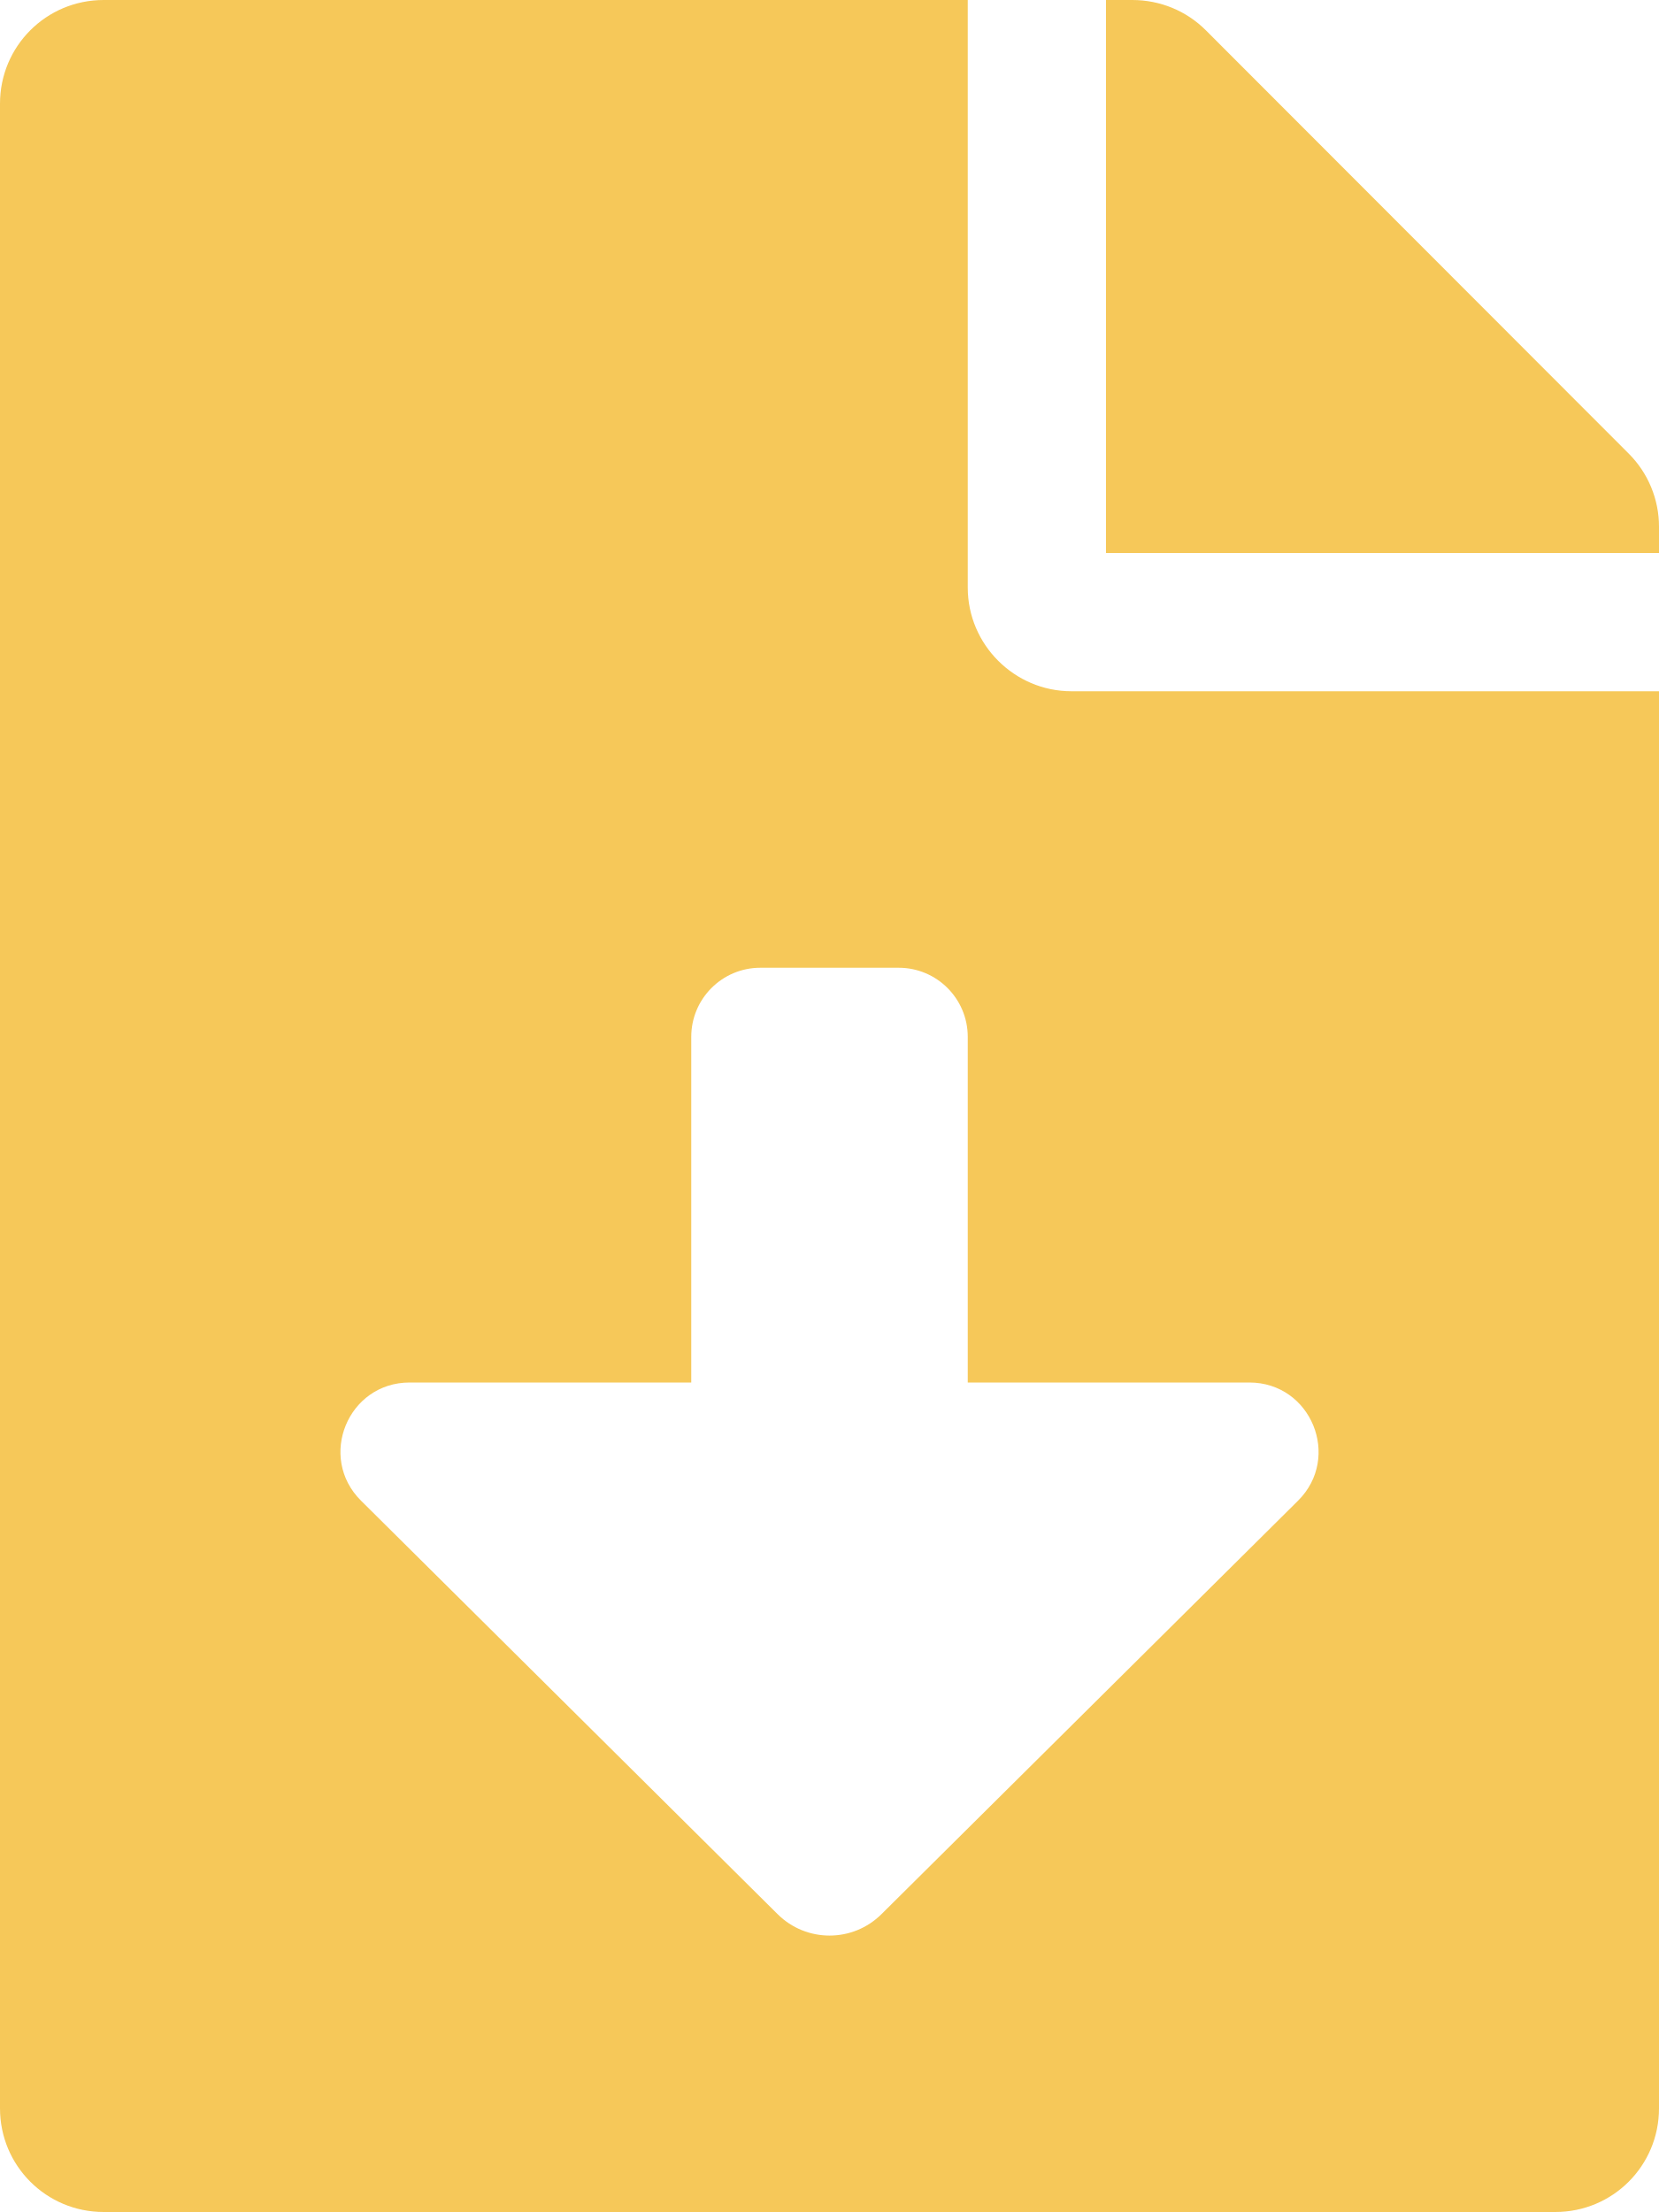
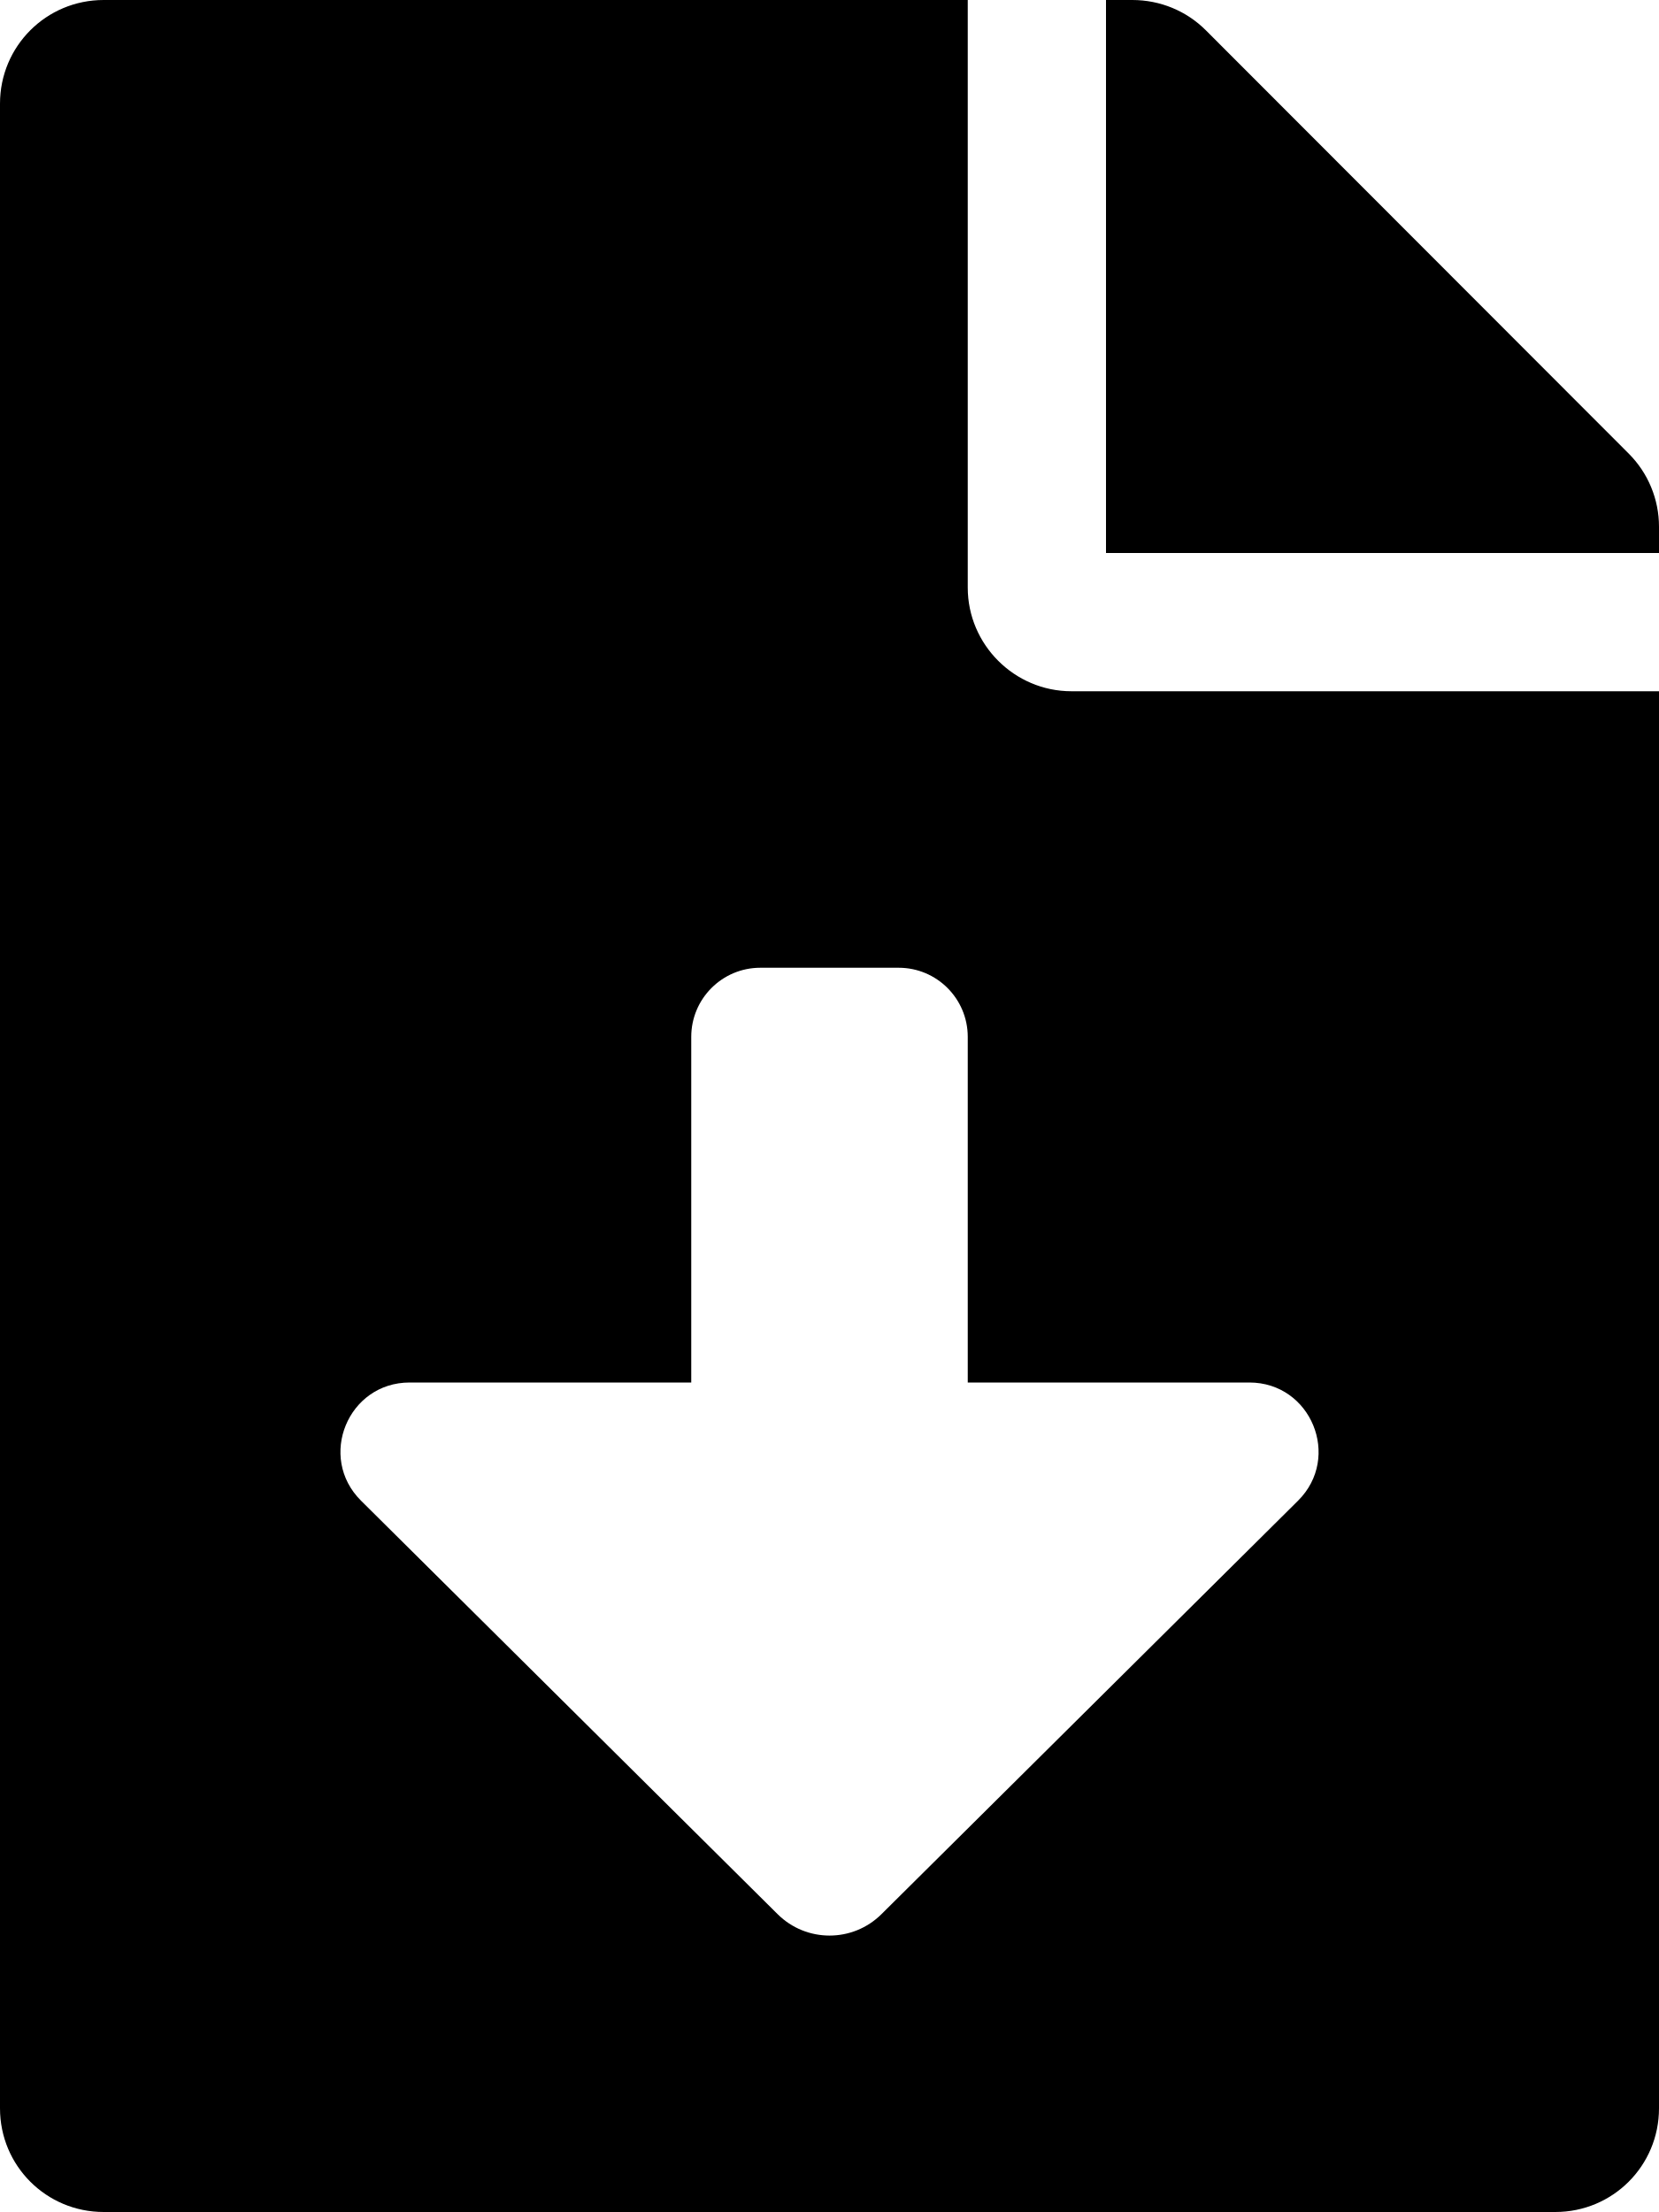
<svg xmlns="http://www.w3.org/2000/svg" aria-hidden="true" focusable="false" data-prefix="fas" data-icon="file-download" class="svg-inline--fa fa-file-download fa-w-12" role="img" viewBox="0 0 384 512">
-   <path fill="#F6C859" d="M224 136V0H24C10.7 0 0 10.7 0 24v464c0 13.3 10.7 24 24 24h336c13.3 0 24-10.7 24-24V160H248c-13.2 0-24-10.8-24-24zm76.45 211.36l-96.42 95.7c-6.65 6.61-17.39 6.61-24.04 0l-96.42-95.7C73.42 337.29 80.54 320 94.82 320H160v-80c0-8.84 7.16-16 16-16h32c8.84 0 16 7.16 16 16v80h65.18c14.28 0 21.4 17.29 11.27 27.36zM377 105L279.1 7c-4.5-4.5-10.6-7-17-7H256v128h128v-6.1c0-6.3-2.5-12.4-7-16.9z" />
+   <path fill="#000000" d="M224 136V0H24C10.7 0 0 10.7 0 24v464c0 13.3 10.7 24 24 24h336c13.3 0 24-10.7 24-24V160H248c-13.2 0-24-10.8-24-24zm76.45 211.36l-96.42 95.7c-6.65 6.61-17.39 6.61-24.04 0l-96.42-95.7C73.42 337.29 80.54 320 94.82 320H160v-80c0-8.84 7.16-16 16-16h32c8.84 0 16 7.16 16 16v80h65.18c14.28 0 21.4 17.29 11.27 27.36zM377 105L279.1 7c-4.5-4.5-10.6-7-17-7H256v128h128v-6.1c0-6.3-2.5-12.4-7-16.9z" />
</svg>
